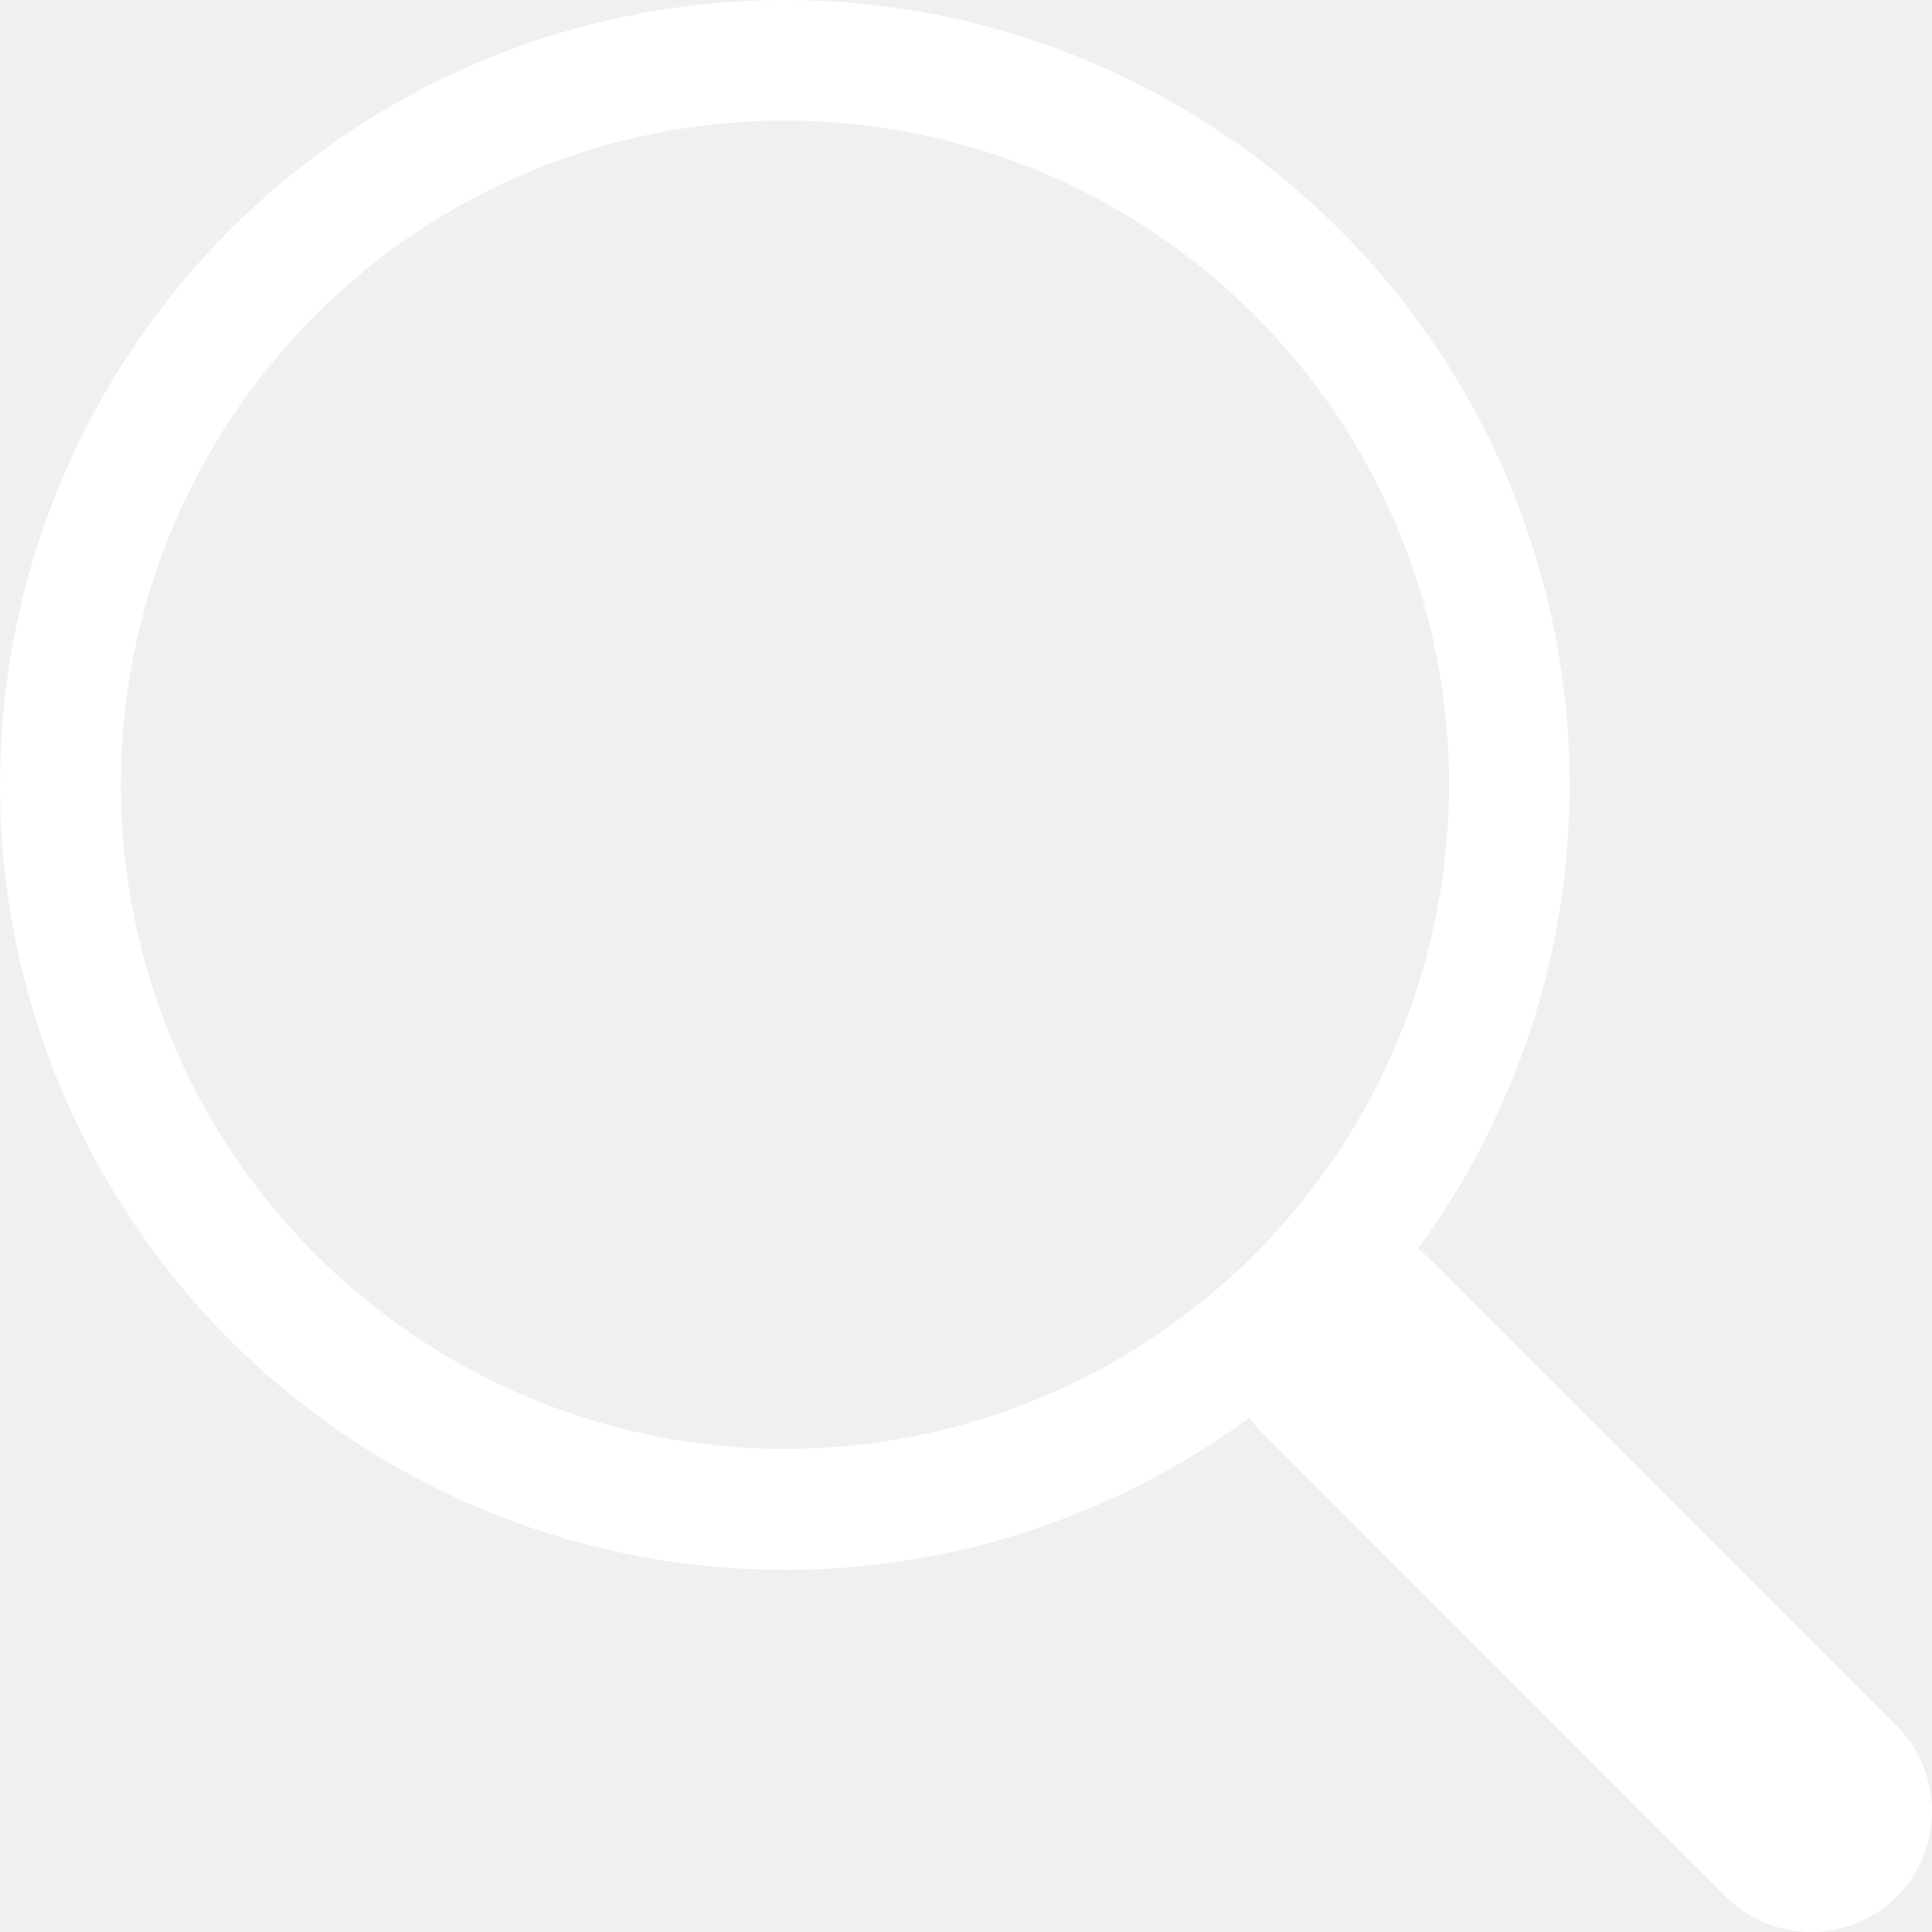
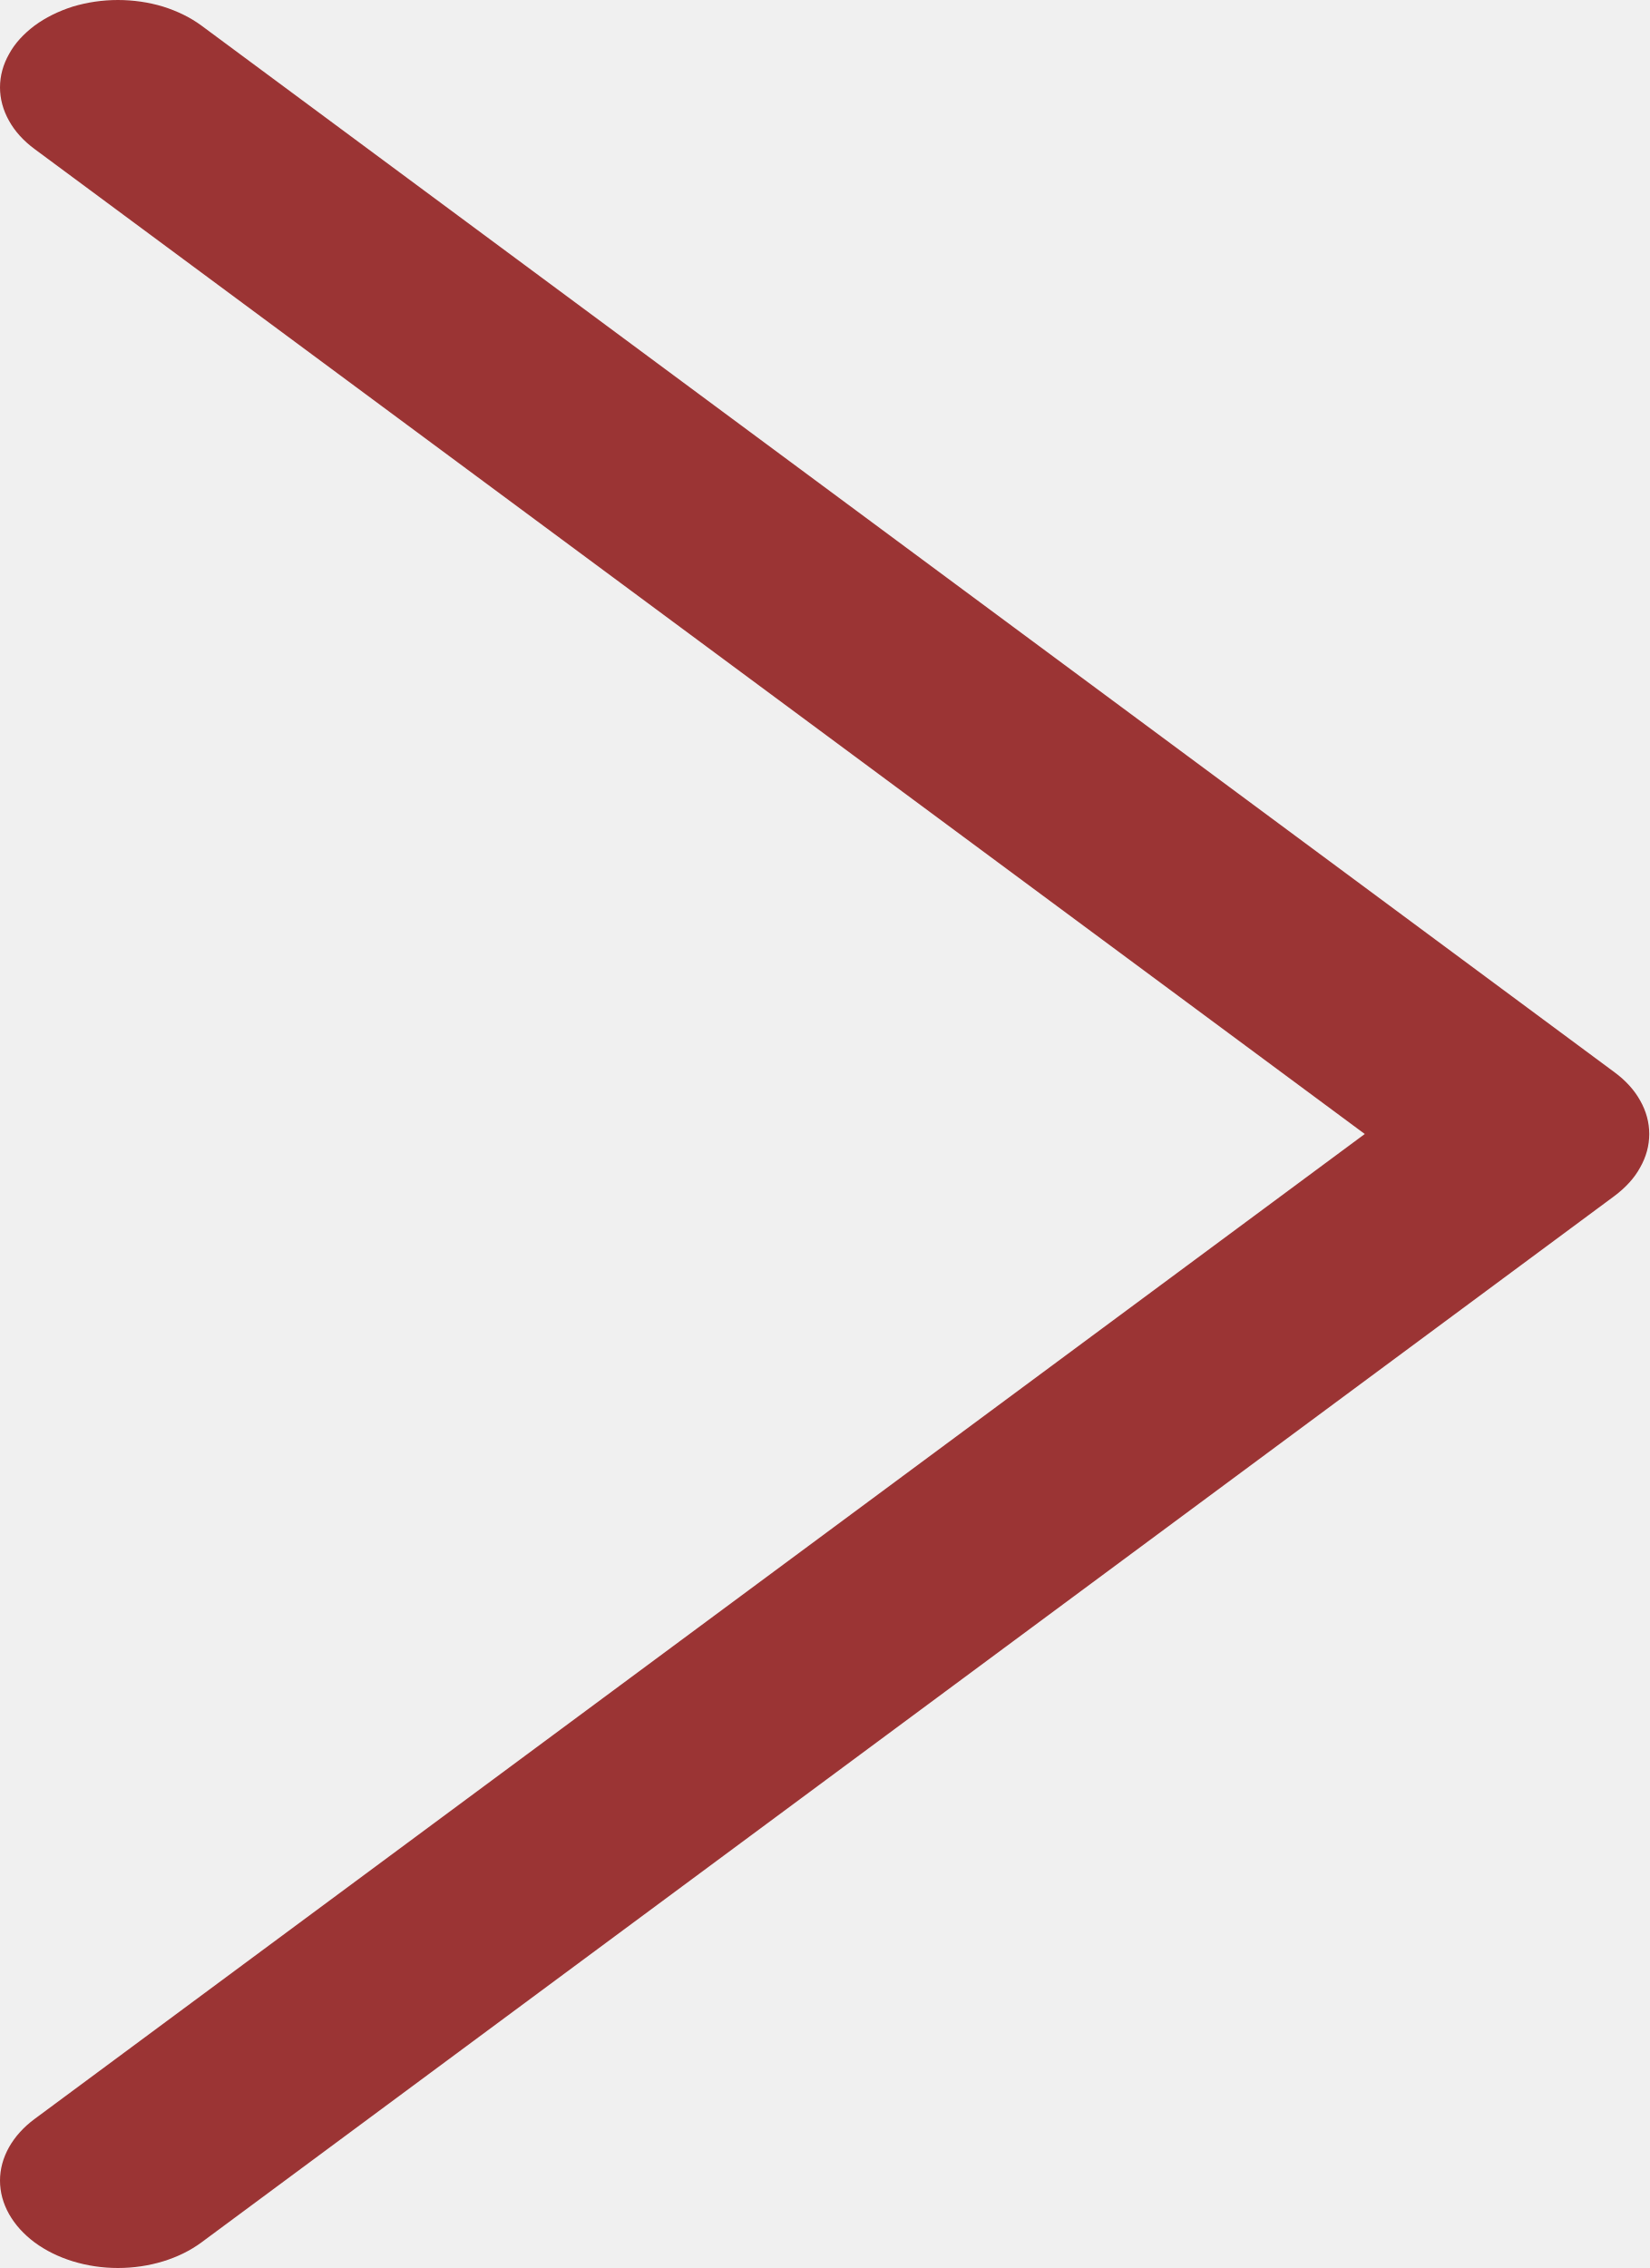
- <svg xmlns="http://www.w3.org/2000/svg" width="20" height="20" viewBox="0 0 20 20" fill="none">
-   <path id="Vector" d="M14.678 12.929C15.888 11.277 16.43 9.229 16.196 7.195C15.961 5.16 14.967 3.29 13.413 1.957C11.858 0.624 9.858 -0.073 7.812 0.006C5.766 0.085 3.825 0.933 2.378 2.382C0.93 3.831 0.083 5.772 0.006 7.819C-0.072 9.865 0.626 11.865 1.96 13.419C3.294 14.973 5.165 15.966 7.2 16.199C9.234 16.432 11.281 15.888 12.932 14.677H12.931C12.968 14.727 13.008 14.774 13.053 14.82L17.865 19.634C18.1 19.868 18.418 20 18.749 20C19.081 20 19.399 19.869 19.634 19.634C19.868 19.4 20 19.082 20 18.75C20 18.418 19.869 18.1 19.634 17.866L14.822 13.053C14.777 13.008 14.729 12.966 14.678 12.928V12.929ZM15.001 8.124C15.001 9.026 14.823 9.921 14.477 10.755C14.132 11.589 13.625 12.347 12.987 12.985C12.349 13.624 11.591 14.13 10.757 14.476C9.923 14.821 9.029 14.999 8.126 14.999C7.223 14.999 6.329 14.821 5.495 14.476C4.661 14.13 3.903 13.624 3.265 12.985C2.626 12.347 2.12 11.589 1.774 10.755C1.429 9.921 1.251 9.026 1.251 8.124C1.251 6.3 1.975 4.551 3.265 3.262C4.554 1.972 6.303 1.248 8.126 1.248C9.949 1.248 11.698 1.972 12.987 3.262C14.276 4.551 15.001 6.3 15.001 8.124Z" fill="white" />
+ <svg xmlns="http://www.w3.org/2000/svg" width="8" height="11" viewBox="0 0 8 11" fill="none">
+   <path fill-rule="evenodd" clip-rule="evenodd" d="M0.168 0.124C0.221 0.085 0.284 0.054 0.353 0.032C0.423 0.011 0.497 0 0.572 0C0.647 0 0.722 0.011 0.791 0.032C0.861 0.054 0.924 0.085 0.977 0.124L7.832 5.201C7.885 5.24 7.928 5.287 7.956 5.338C7.985 5.389 8 5.444 8 5.5C8 5.556 7.985 5.611 7.956 5.662C7.928 5.714 7.885 5.76 7.832 5.8L0.977 10.876C0.87 10.955 0.724 11 0.572 11C0.421 11 0.275 10.955 0.168 10.876C0.061 10.796 0 10.689 0 10.576C0 10.464 0.061 10.356 0.168 10.277L6.62 5.5L0.168 0.723C0.115 0.684 0.072 0.637 0.044 0.586C0.015 0.535 0 0.479 0 0.424C0 0.368 0.015 0.313 0.044 0.262C0.072 0.21 0.115 0.164 0.168 0.124Z" fill="#9B3434" />
</svg>
